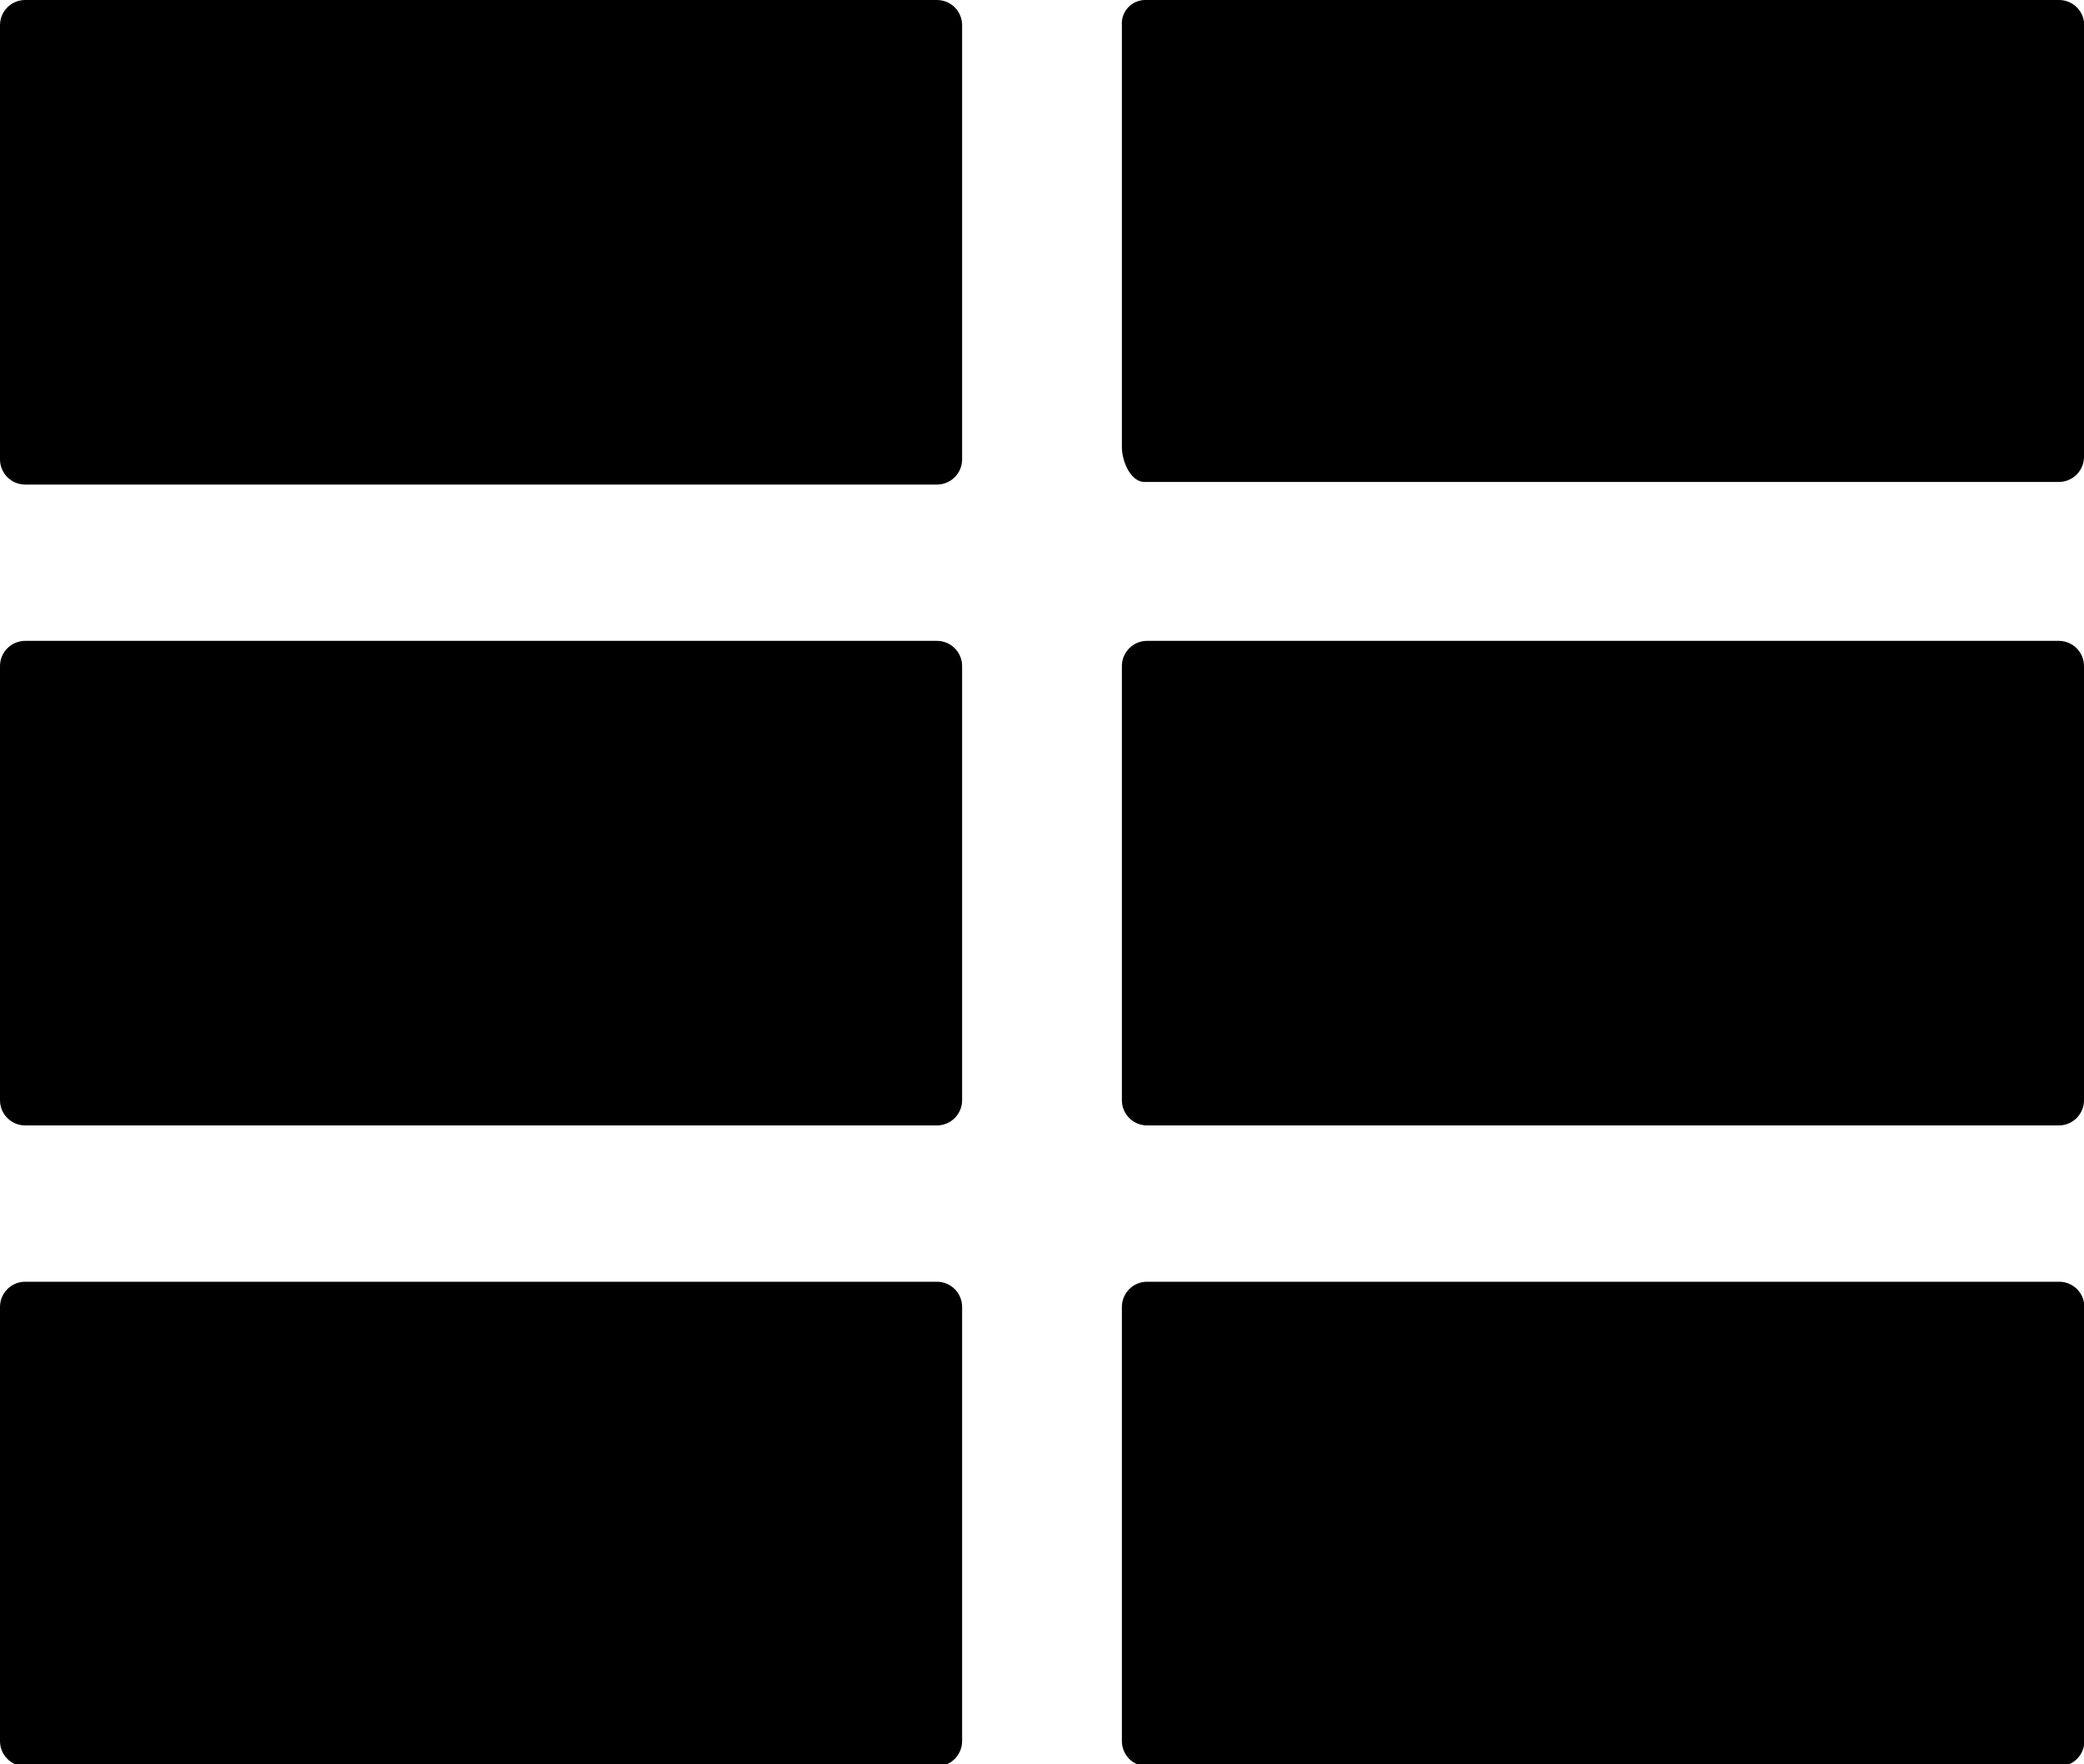
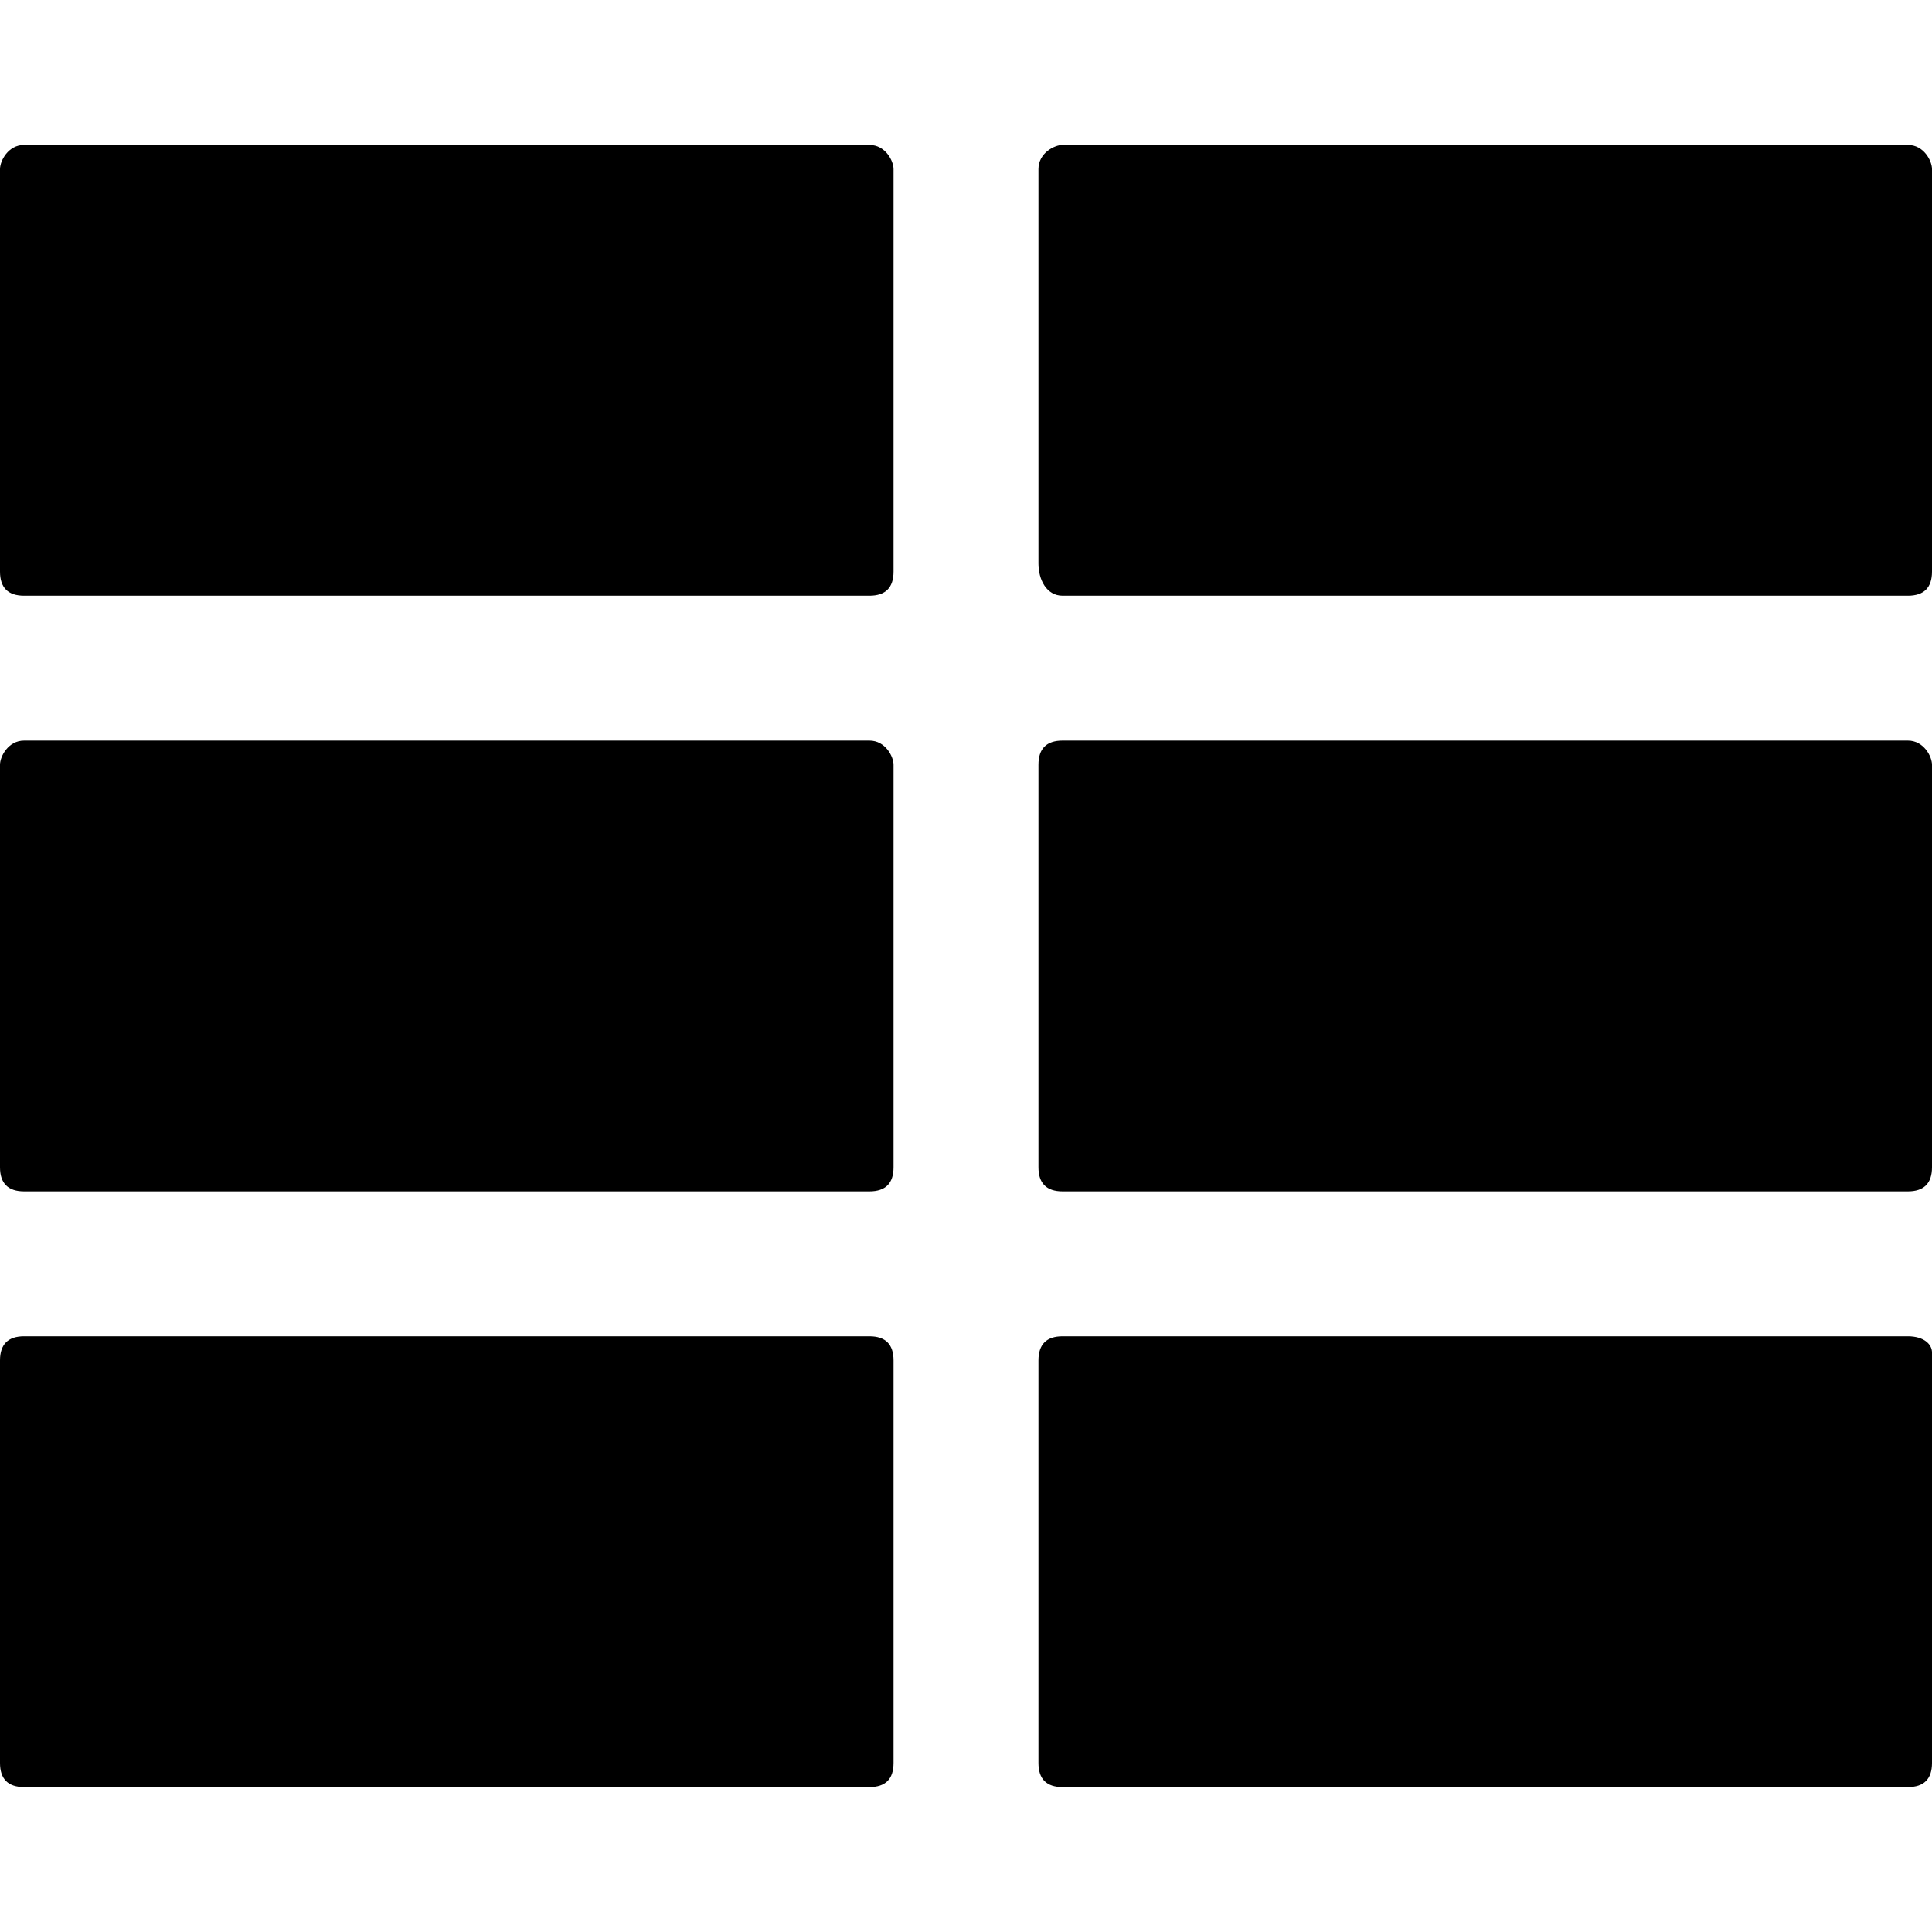
- <svg xmlns="http://www.w3.org/2000/svg" viewBox="0 0 24 20.31">
-   <g id="Layer_2" data-name="Layer 2">
-     <g id="Filled_Icons" data-name="Filled Icons">
-       <path d="M10.79,0H.29A.29.29,0,0,0,0,.29v5a.29.29,0,0,0,.29.29h10.5a.29.29,0,0,0,.29-.29v-5A.29.29,0,0,0,10.79,0Z" />
-       <path d="M23.71,0H13.18a.27.27,0,0,0-.26.29V5.15c0,.16.1.4.26.4H23.71A.29.29,0,0,0,24,5.25v-5A.29.29,0,0,0,23.71,0Z" />
-       <path d="M10.79,7.38H.29A.29.29,0,0,0,0,7.67v5a.29.29,0,0,0,.29.29h10.5a.29.29,0,0,0,.29-.29v-5A.29.29,0,0,0,10.79,7.38Z" />
-       <path d="M23.71,7.38H13.21a.29.29,0,0,0-.29.29v5a.29.29,0,0,0,.29.29h10.5a.29.29,0,0,0,.29-.29v-5A.29.29,0,0,0,23.71,7.38Z" />
-       <path d="M10.79,14.76H.29a.29.29,0,0,0-.29.29v5a.29.29,0,0,0,.29.29h10.5a.29.29,0,0,0,.29-.29v-5A.29.29,0,0,0,10.79,14.76Z" />
-       <path d="M23.71,14.76H13.21a.29.29,0,0,0-.29.29v5a.29.29,0,0,0,.29.29h10.5A.29.29,0,0,0,24,20v-5A.29.29,0,0,0,23.71,14.76Z" />
+ <svg xmlns="http://www.w3.org/2000/svg" version="1.1" id="Layer_1" x="0px" y="0px" viewBox="0 0 24 24" style="enable-background:new 0 0 24 24;" xml:space="preserve">
+   <g id="Layer_2">
+     <g id="Filled_Icons">
+       <path d="M10.8,1.8H0.3C0.1,1.8,0,2,0,2.1c0,0,0,0,0,0v5c0,0.2,0.1,0.3,0.3,0.3h10.5c0.2,0,0.3-0.1,0.3-0.3v-5    C11.1,2,11,1.8,10.8,1.8z" />
+       <path d="M23.7,1.8H13.2c-0.1,0-0.3,0.1-0.3,0.3c0,0,0,0,0,0V7c0,0.2,0.1,0.4,0.3,0.4h10.5c0.2,0,0.3-0.1,0.3-0.3c0,0,0,0,0,0v-5    C24,2,23.9,1.8,23.7,1.8z" />
+       <path d="M10.8,9.2H0.3C0.1,9.2,0,9.4,0,9.5v5c0,0.2,0.1,0.3,0.3,0.3h10.5c0.2,0,0.3-0.1,0.3-0.3v-5C11.1,9.4,11,9.2,10.8,9.2z" />
+       <path d="M23.7,9.2H13.2c-0.2,0-0.3,0.1-0.3,0.3v5c0,0.2,0.1,0.3,0.3,0.3h10.5c0.2,0,0.3-0.1,0.3-0.3v0v-5    C24,9.4,23.9,9.2,23.7,9.2L23.7,9.2z" />
+       <path d="M10.8,16.6H0.3c-0.2,0-0.3,0.1-0.3,0.3v5c0,0.2,0.1,0.3,0.3,0.3c0,0,0,0,0,0h10.5c0.2,0,0.3-0.1,0.3-0.3l0,0v-5    C11.1,16.7,11,16.6,10.8,16.6z" />
+       <path d="M23.7,16.6H13.2c-0.2,0-0.3,0.1-0.3,0.3v5c0,0.2,0.1,0.3,0.3,0.3h0h10.5c0.2,0,0.3-0.1,0.3-0.3c0,0,0,0,0-0.1v-5    C24,16.7,23.9,16.6,23.7,16.6z" />
    </g>
  </g>
</svg>
